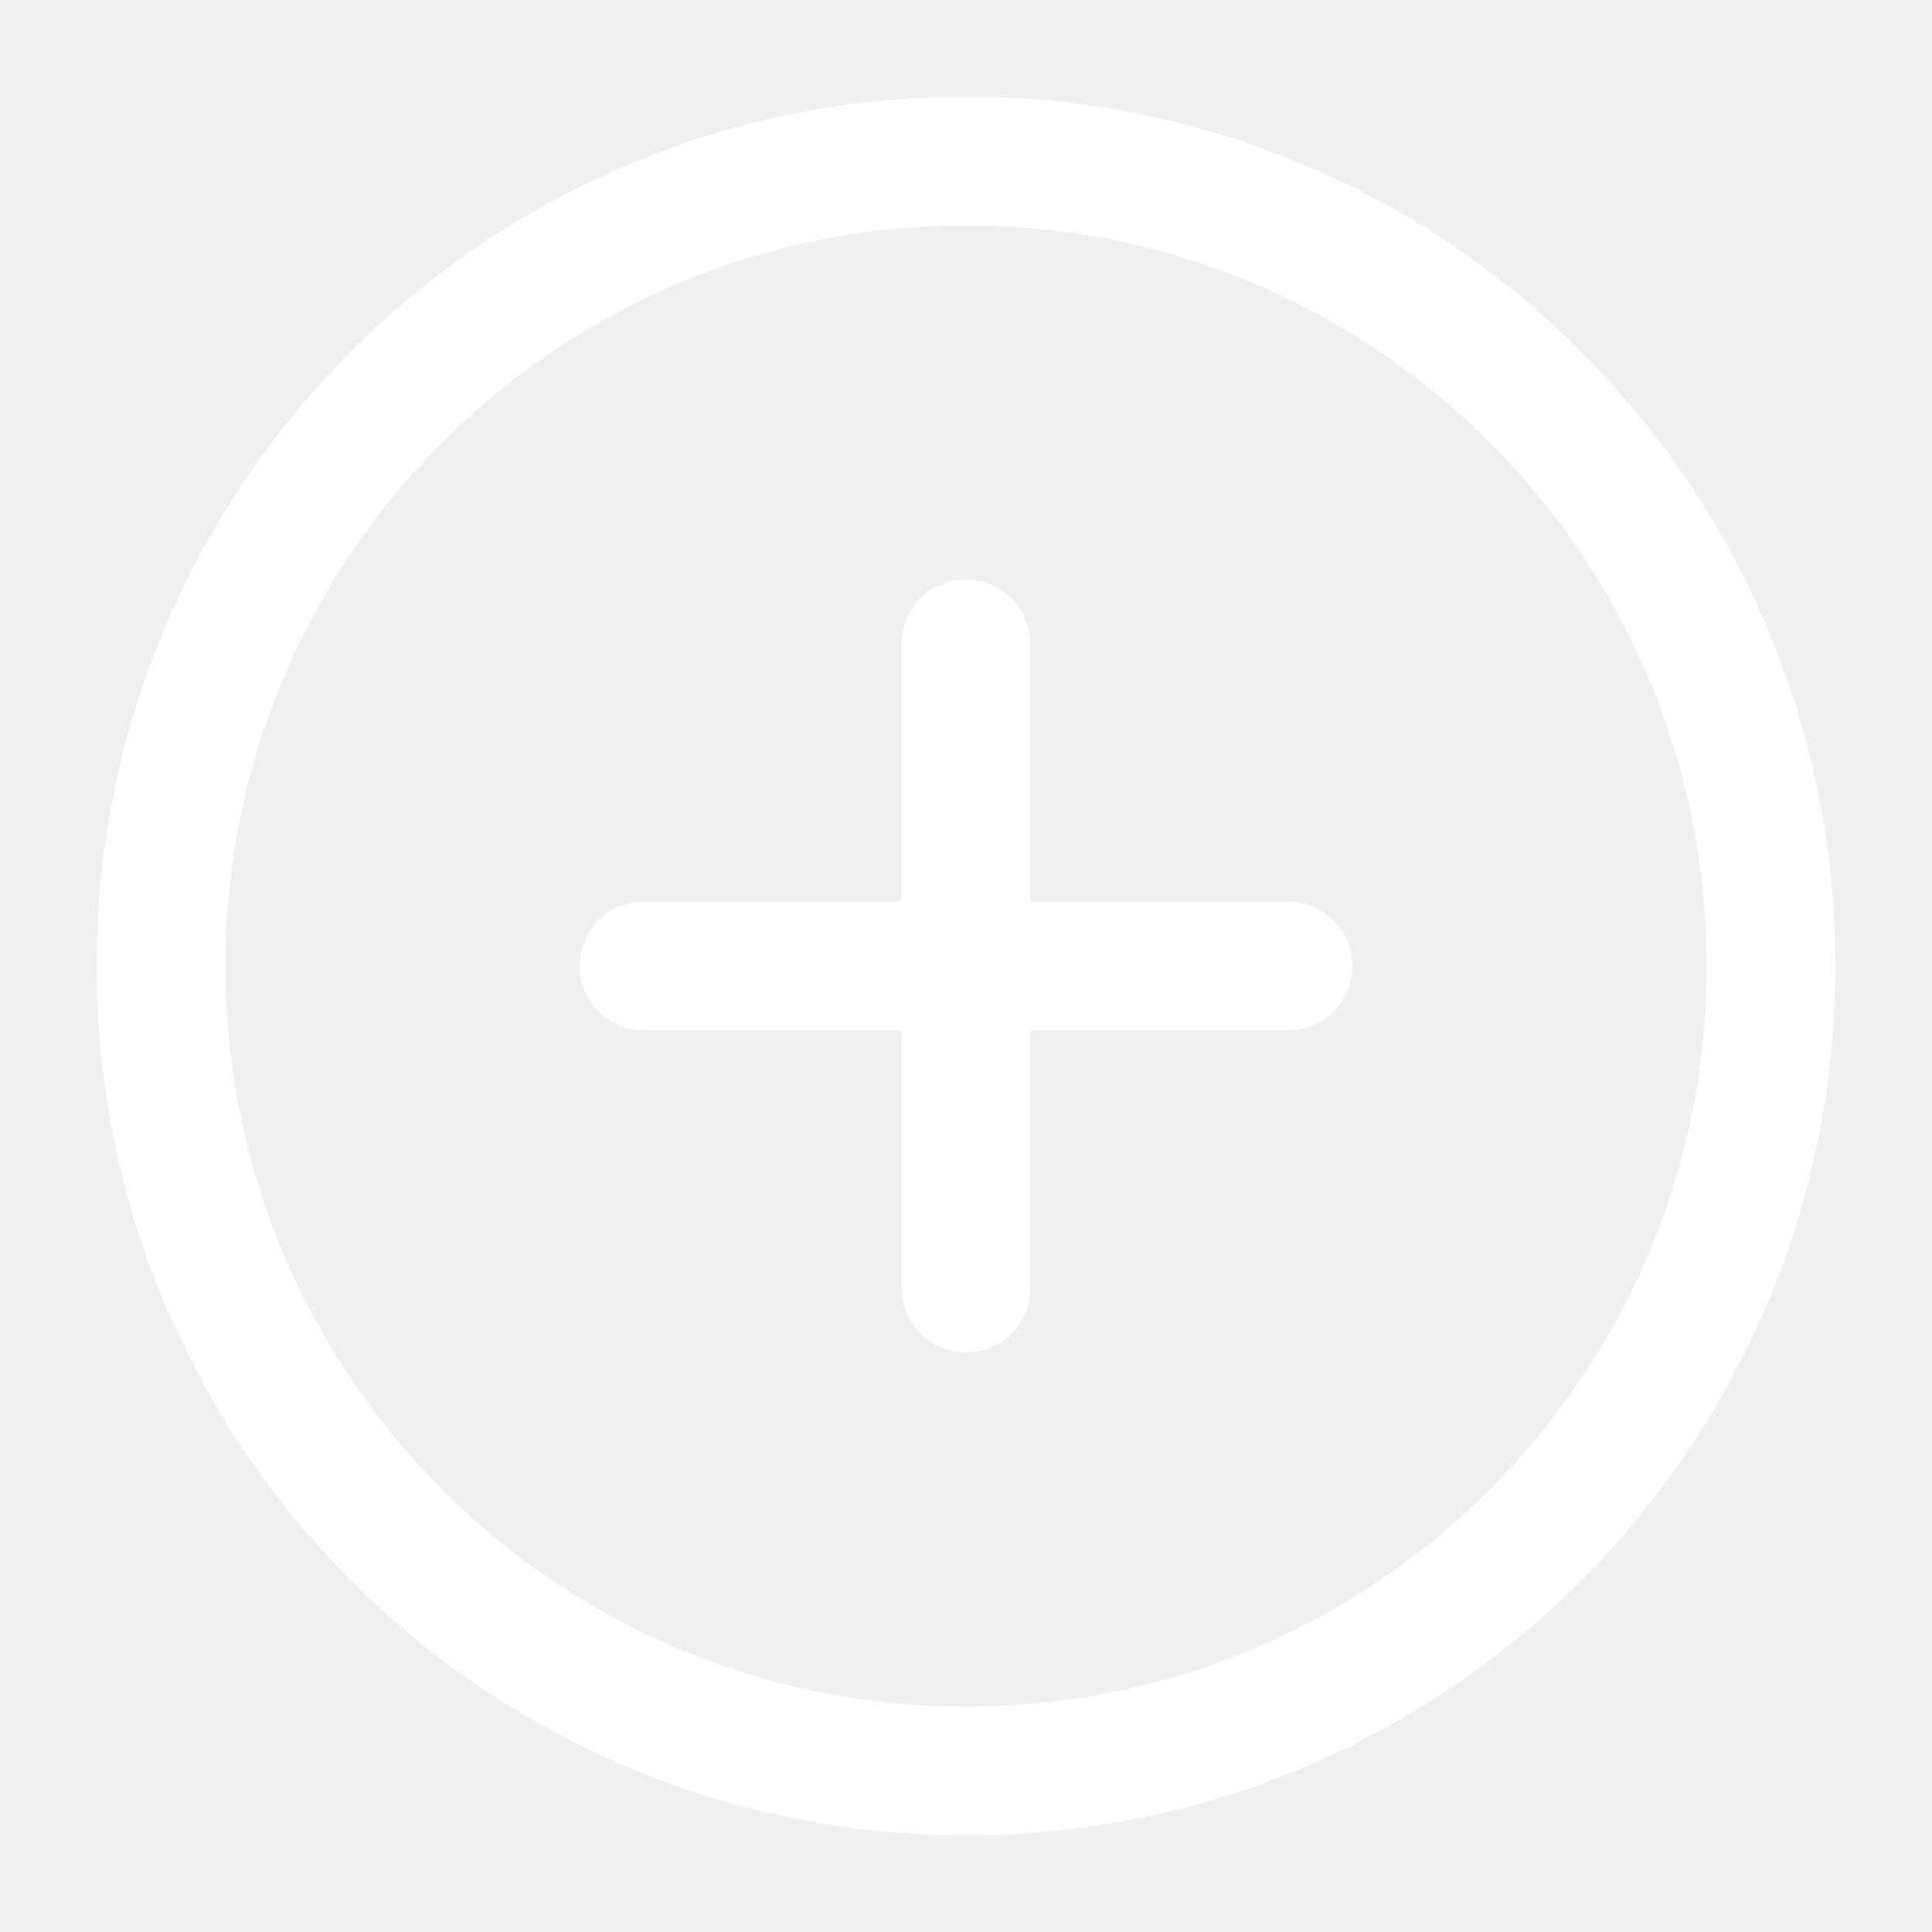
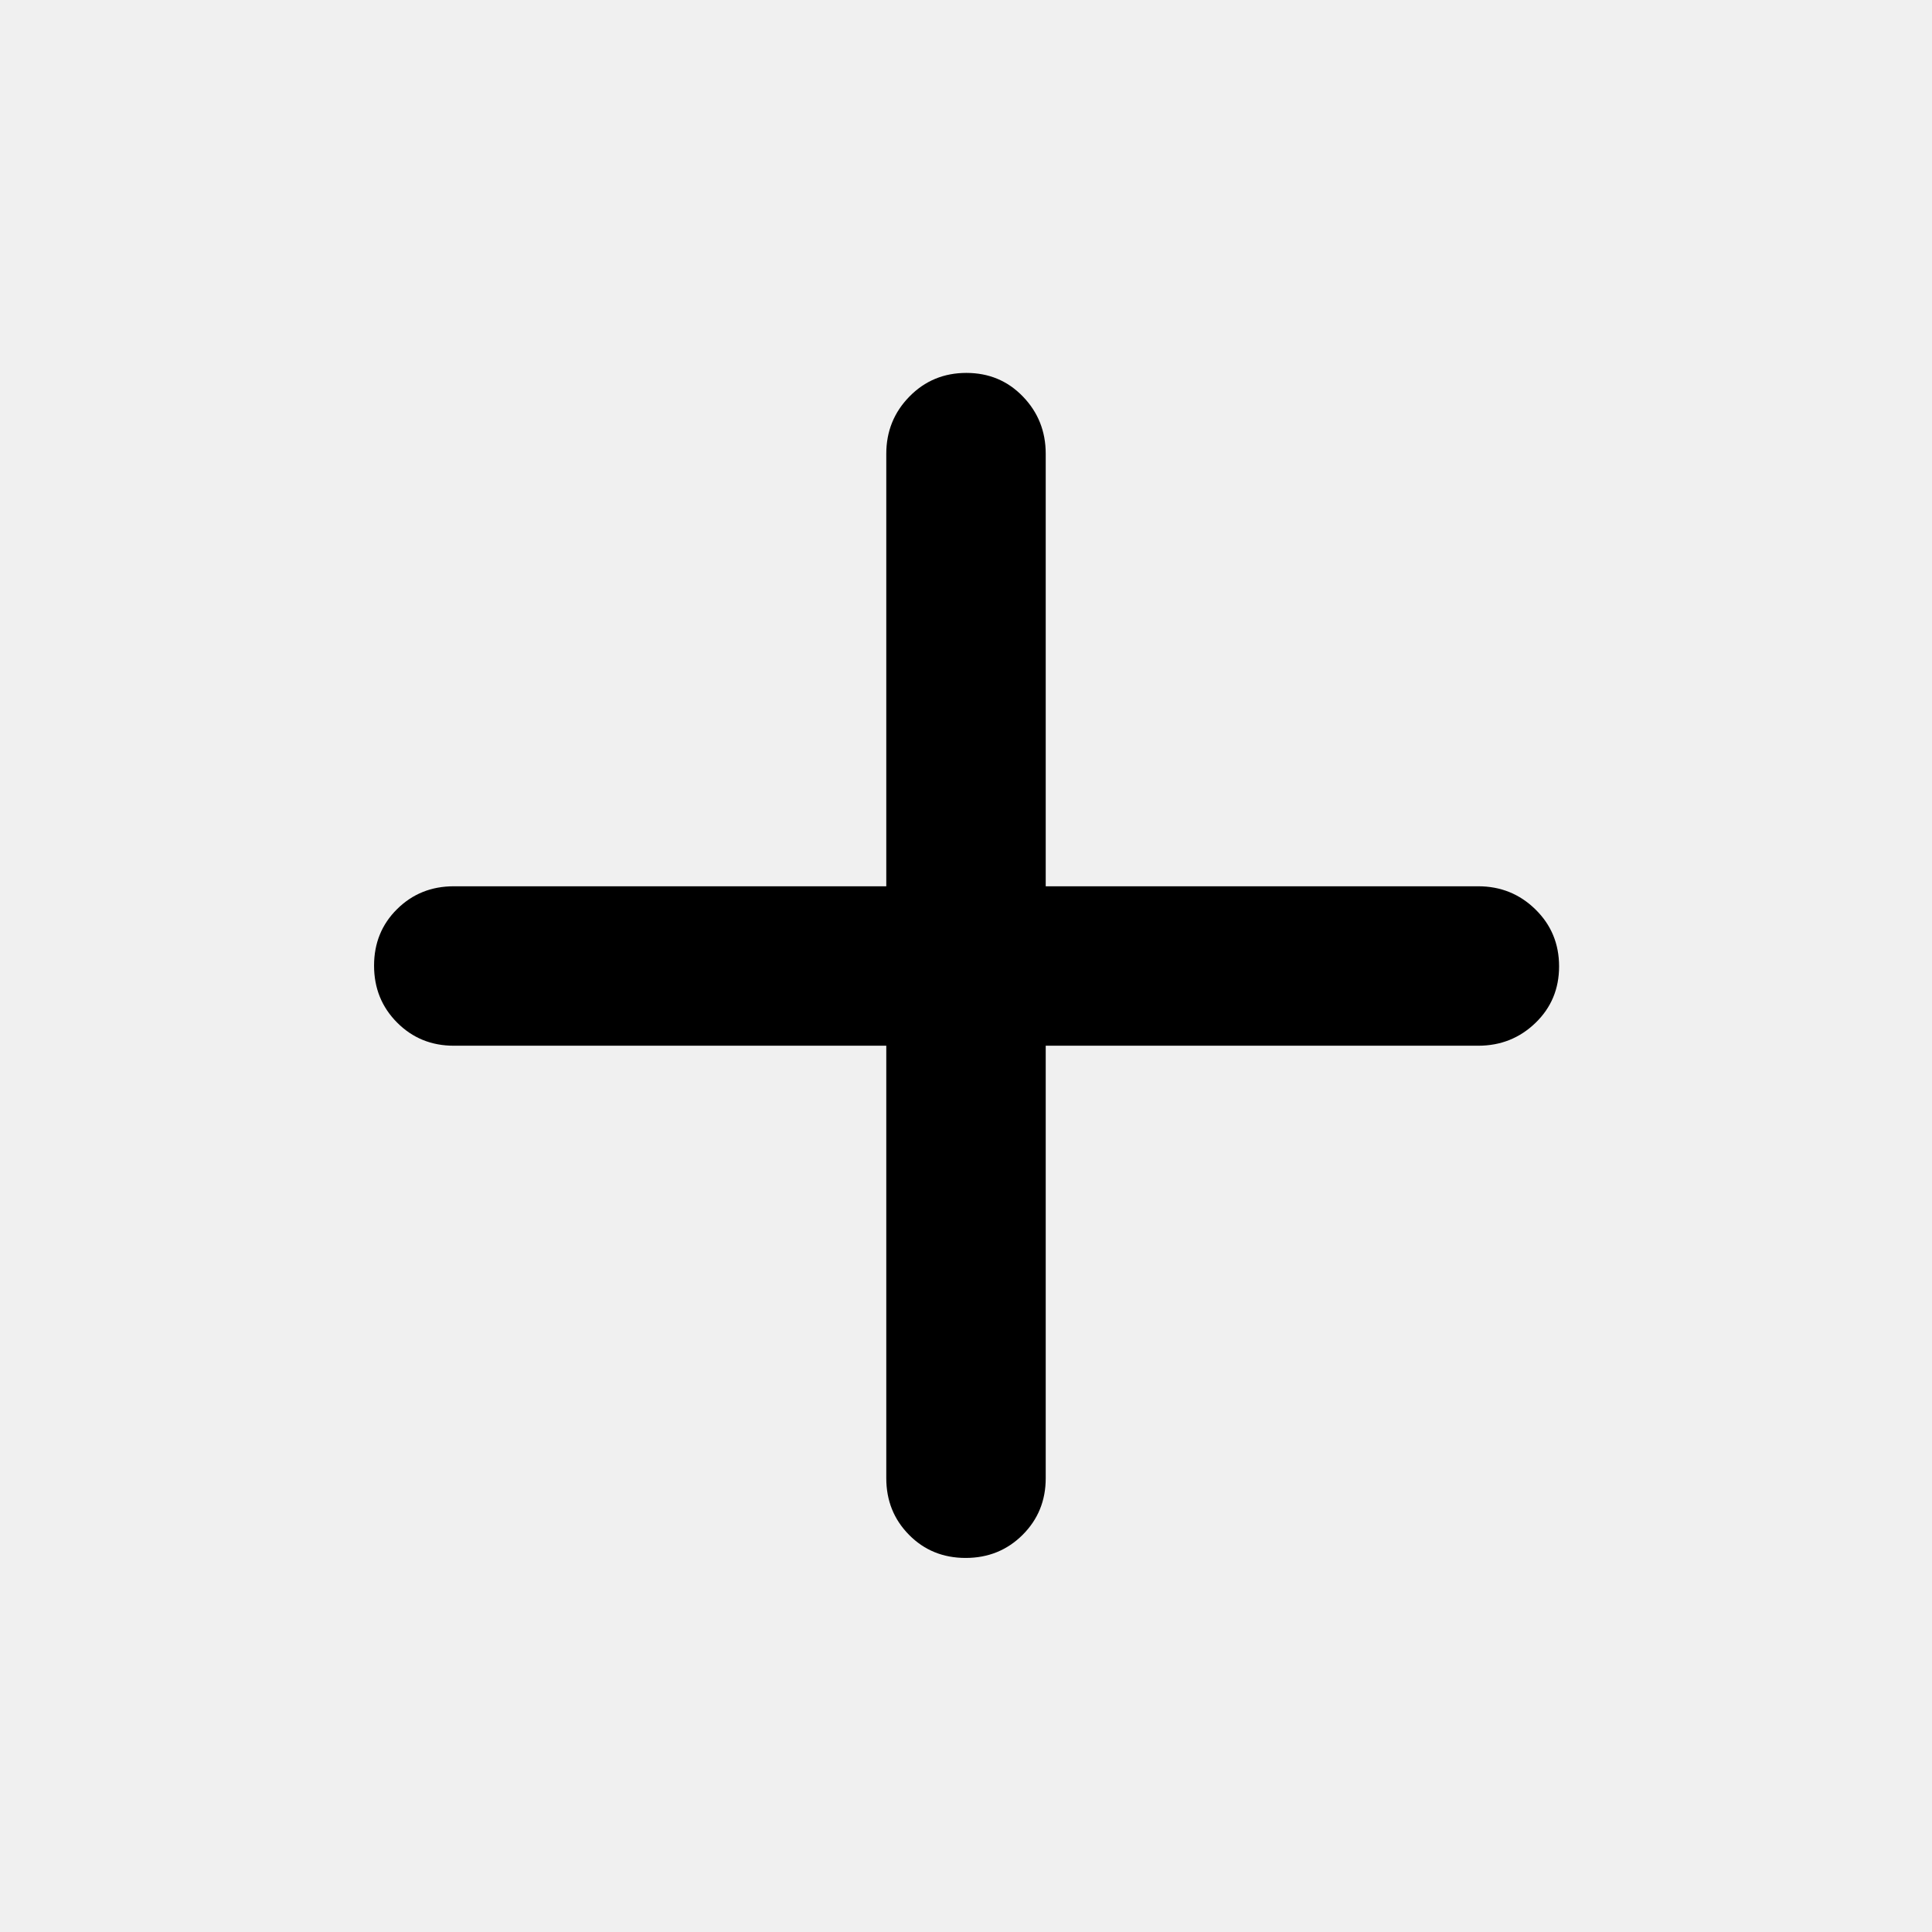
- <svg xmlns="http://www.w3.org/2000/svg" width="30" height="30" viewBox="0 0 30 30" fill="none">
-   <path d="M15 27.5C21.904 27.5 27.5 21.904 27.5 15C27.5 8.096 21.904 2.5 15 2.5C8.096 2.5 2.5 8.096 2.5 15C2.5 21.904 8.096 27.5 15 27.5Z" stroke="white" stroke-width="2" stroke-linecap="round" stroke-linejoin="round" />
-   <path d="M10 15H20" stroke="white" stroke-width="2" stroke-linecap="round" stroke-linejoin="round" />
-   <path d="M15 10V20" stroke="white" stroke-width="2" stroke-linecap="round" stroke-linejoin="round" />
+ <svg xmlns="http://www.w3.org/2000/svg" width="24" height="24" fill="currentColor" viewBox="0 -960 960 960">
+   <path d="M440.39-440.39H225.48q-16.71 0-28.16-11.5t-11.45-28.29q0-16.78 11.45-28.1 11.45-11.33 28.16-11.33h214.91v-214.91q0-16.71 11.5-28.44 11.5-11.74 28.29-11.74 16.78 0 28.1 11.74 11.33 11.73 11.33 28.44v214.91h214.91q16.71 0 28.44 11.5 11.74 11.5 11.74 28.29 0 16.78-11.74 28.1-11.73 11.33-28.44 11.33H519.61v214.91q0 16.71-11.5 28.16t-28.29 11.45q-16.78 0-28.1-11.45-11.33-11.45-11.33-28.16v-214.91Z" />
</svg>
